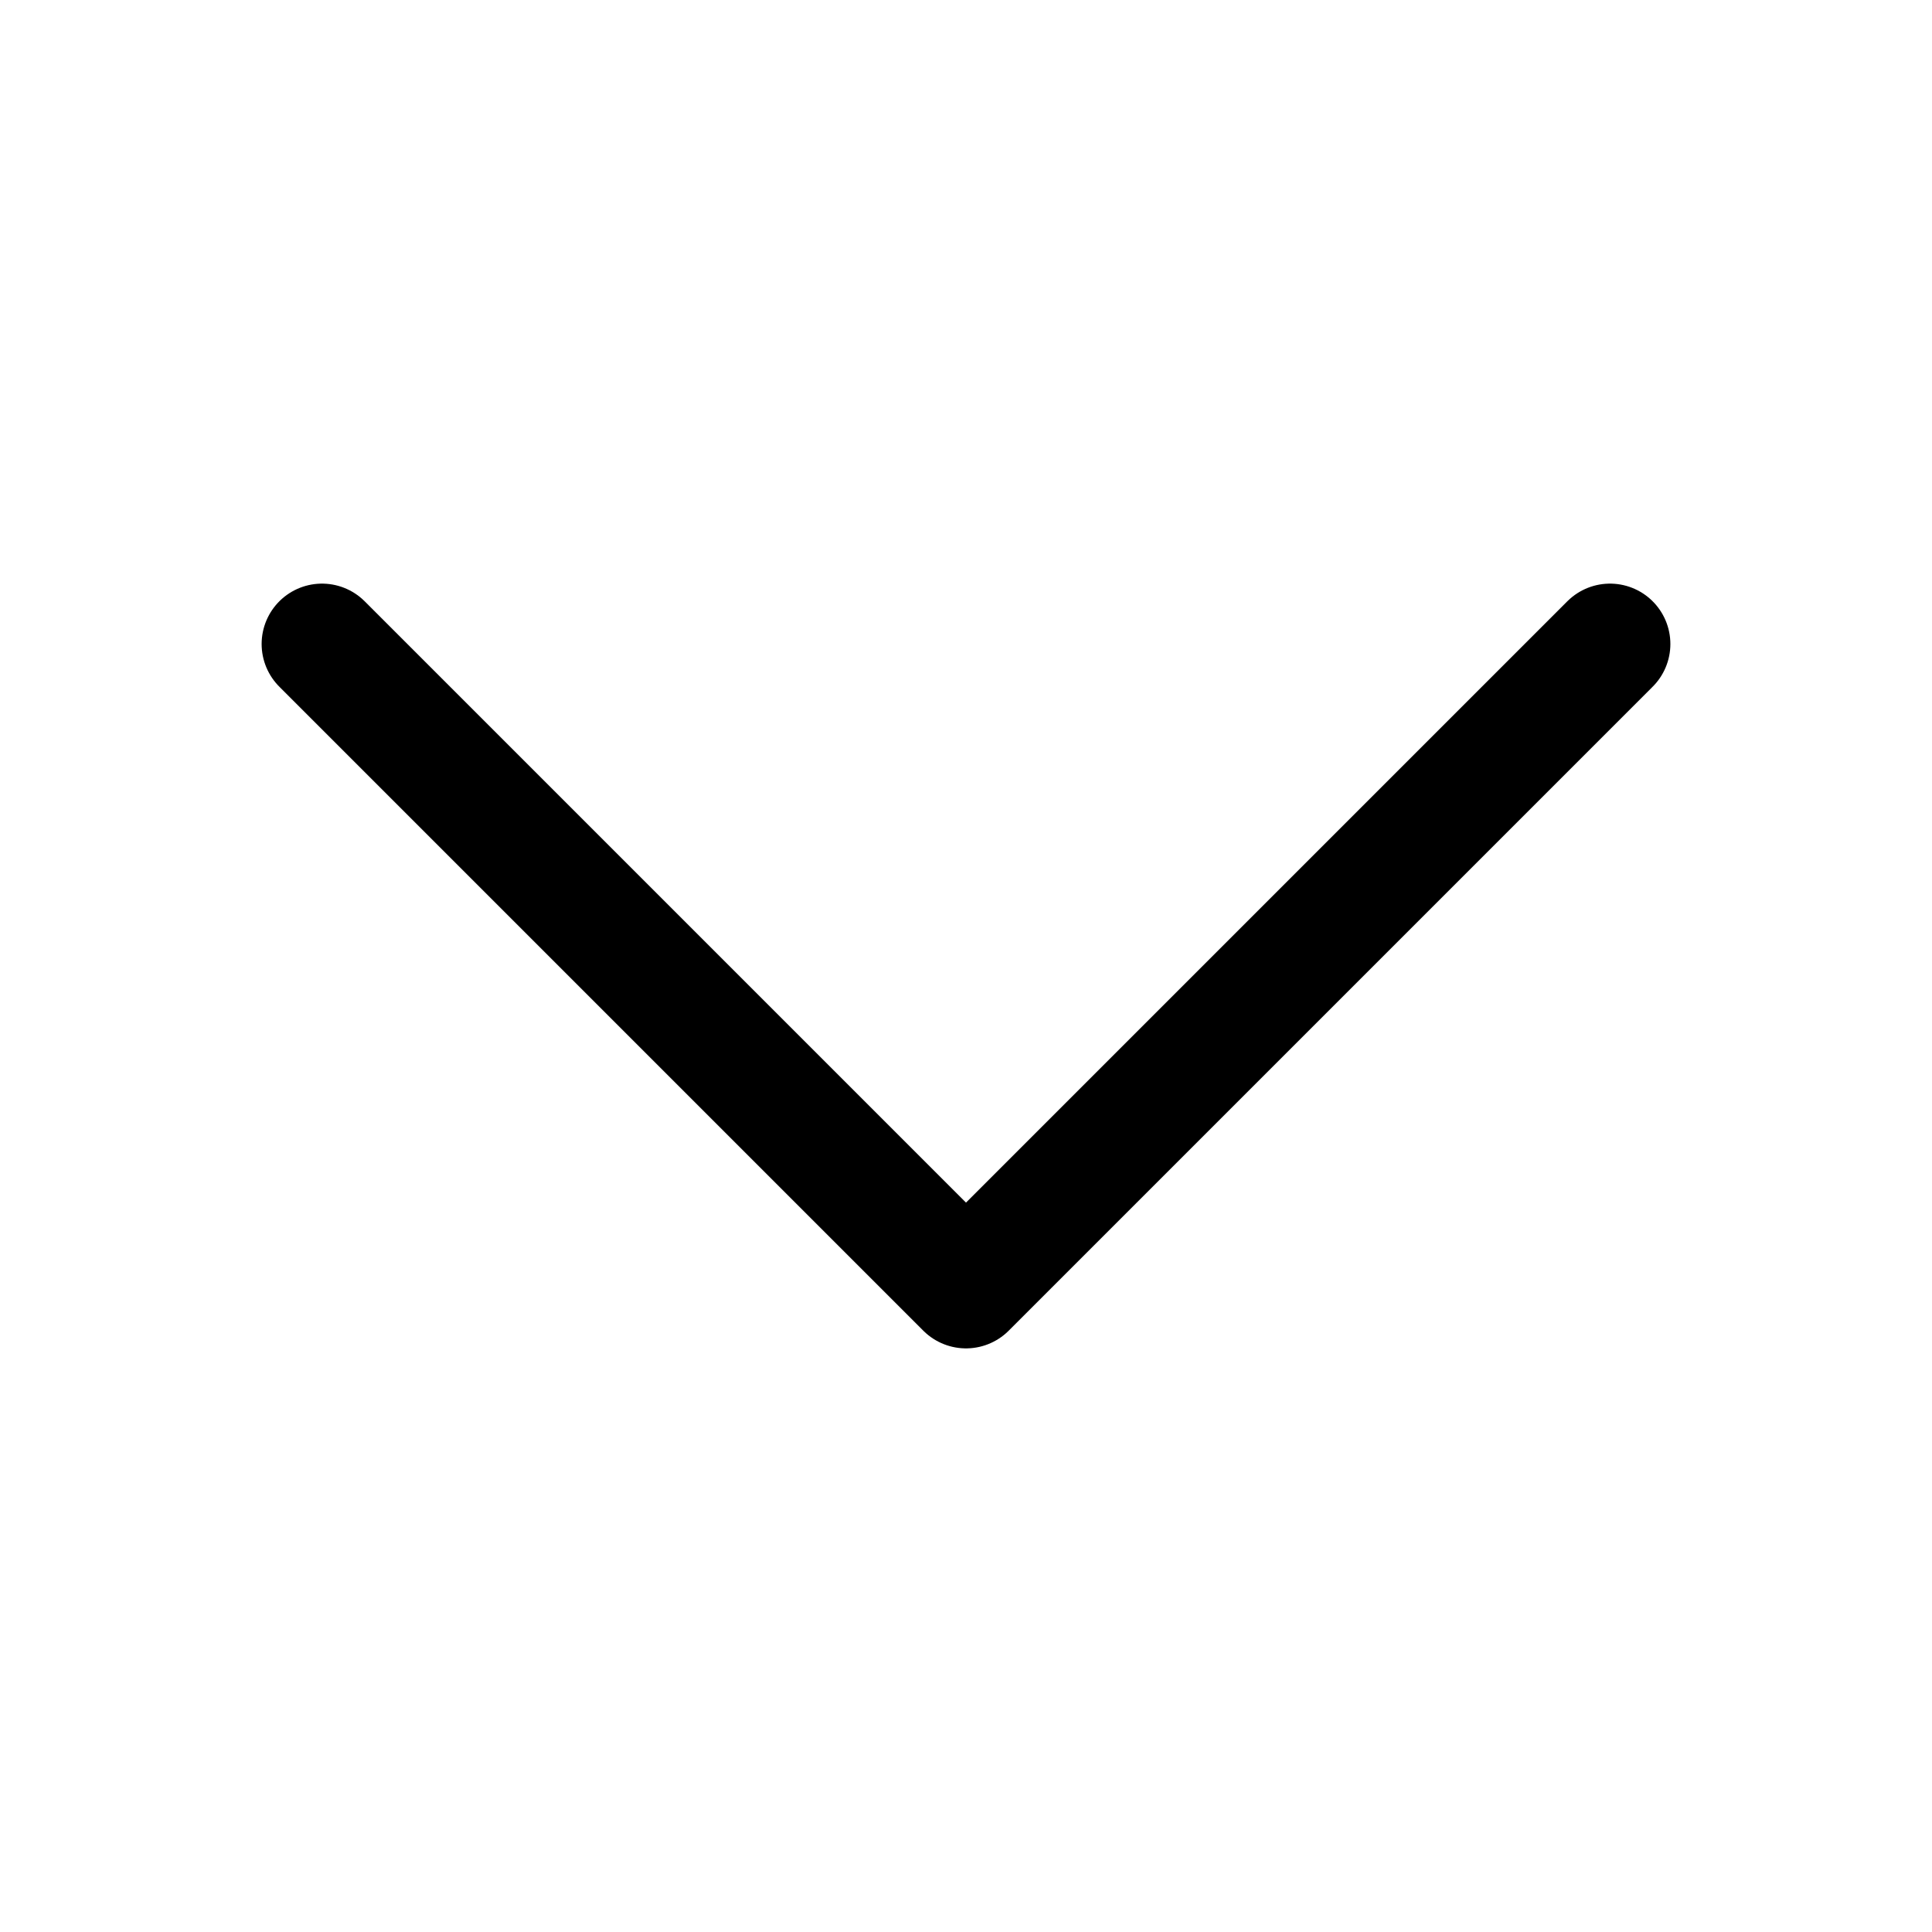
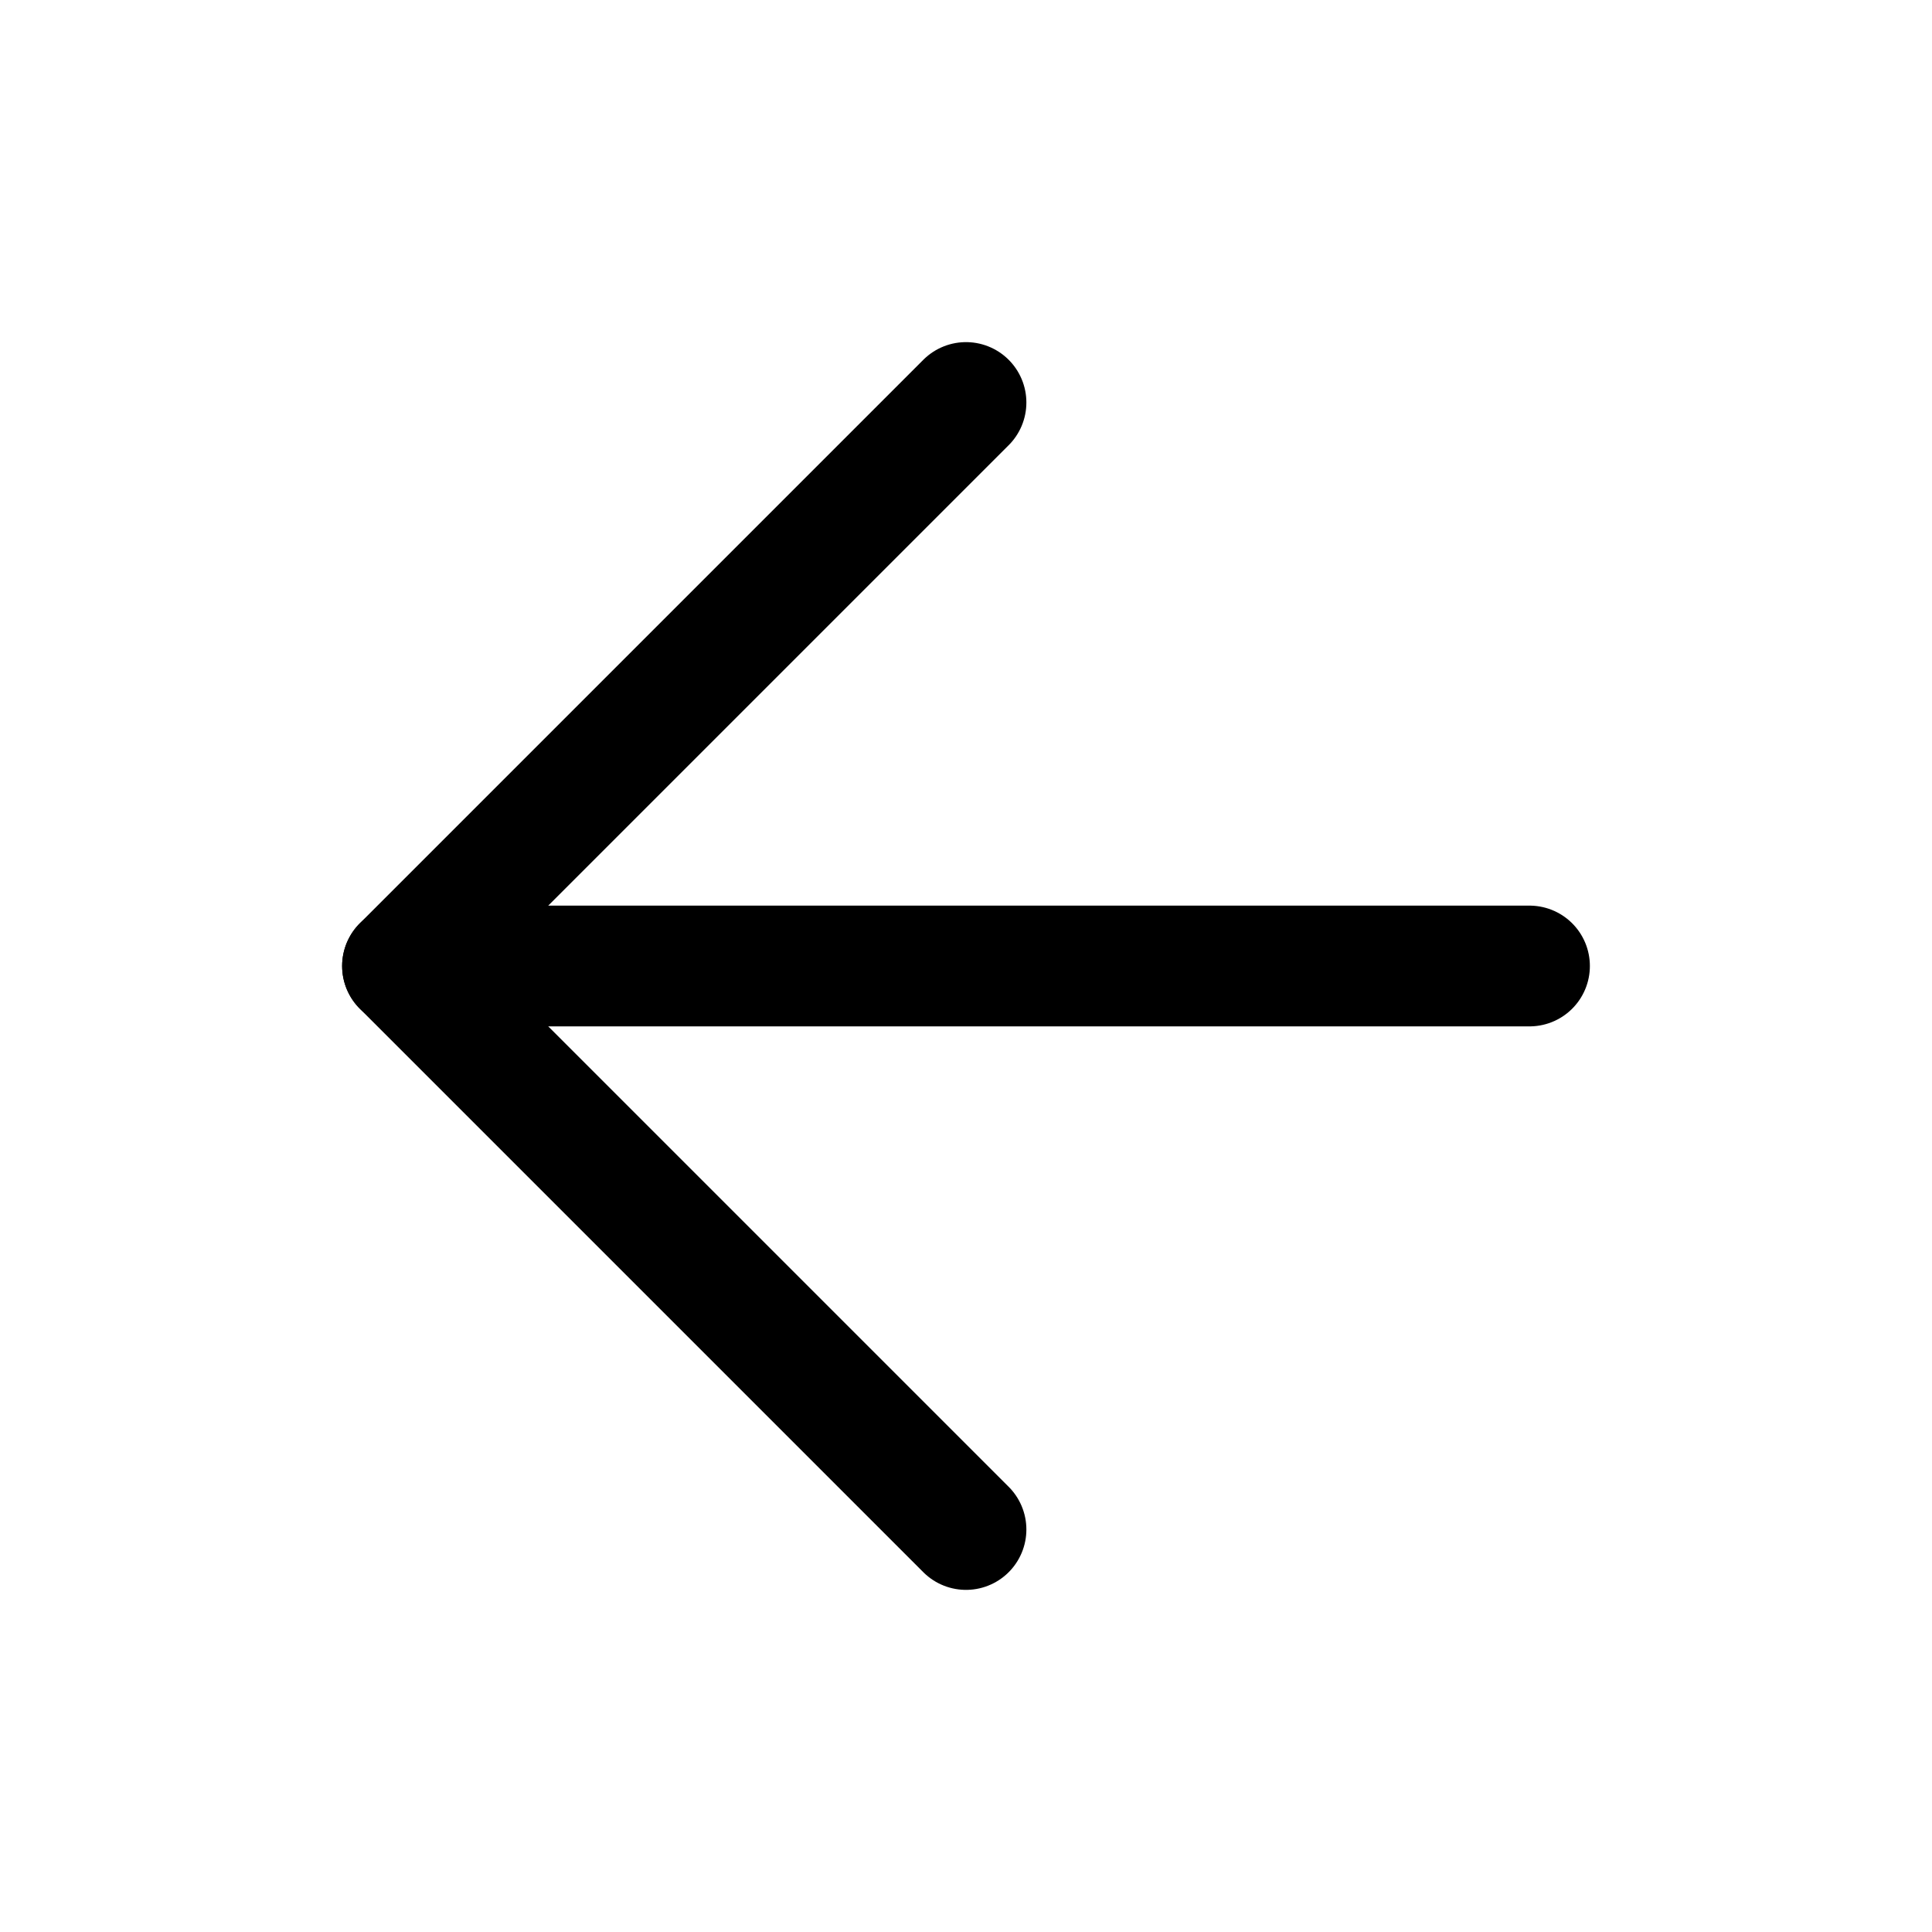
<svg xmlns="http://www.w3.org/2000/svg" viewBox="0 0 24 24" fill="none" stroke="currentColor" stroke-width="1.5" stroke-linecap="round" stroke-linejoin="round">
-   <polyline points="4 8 12 16 20 8" />
+   <line x1="19" y1="12" x2="5" y2="12" />
+   <polyline points="12 19 5 12 12 5" />
</svg>
